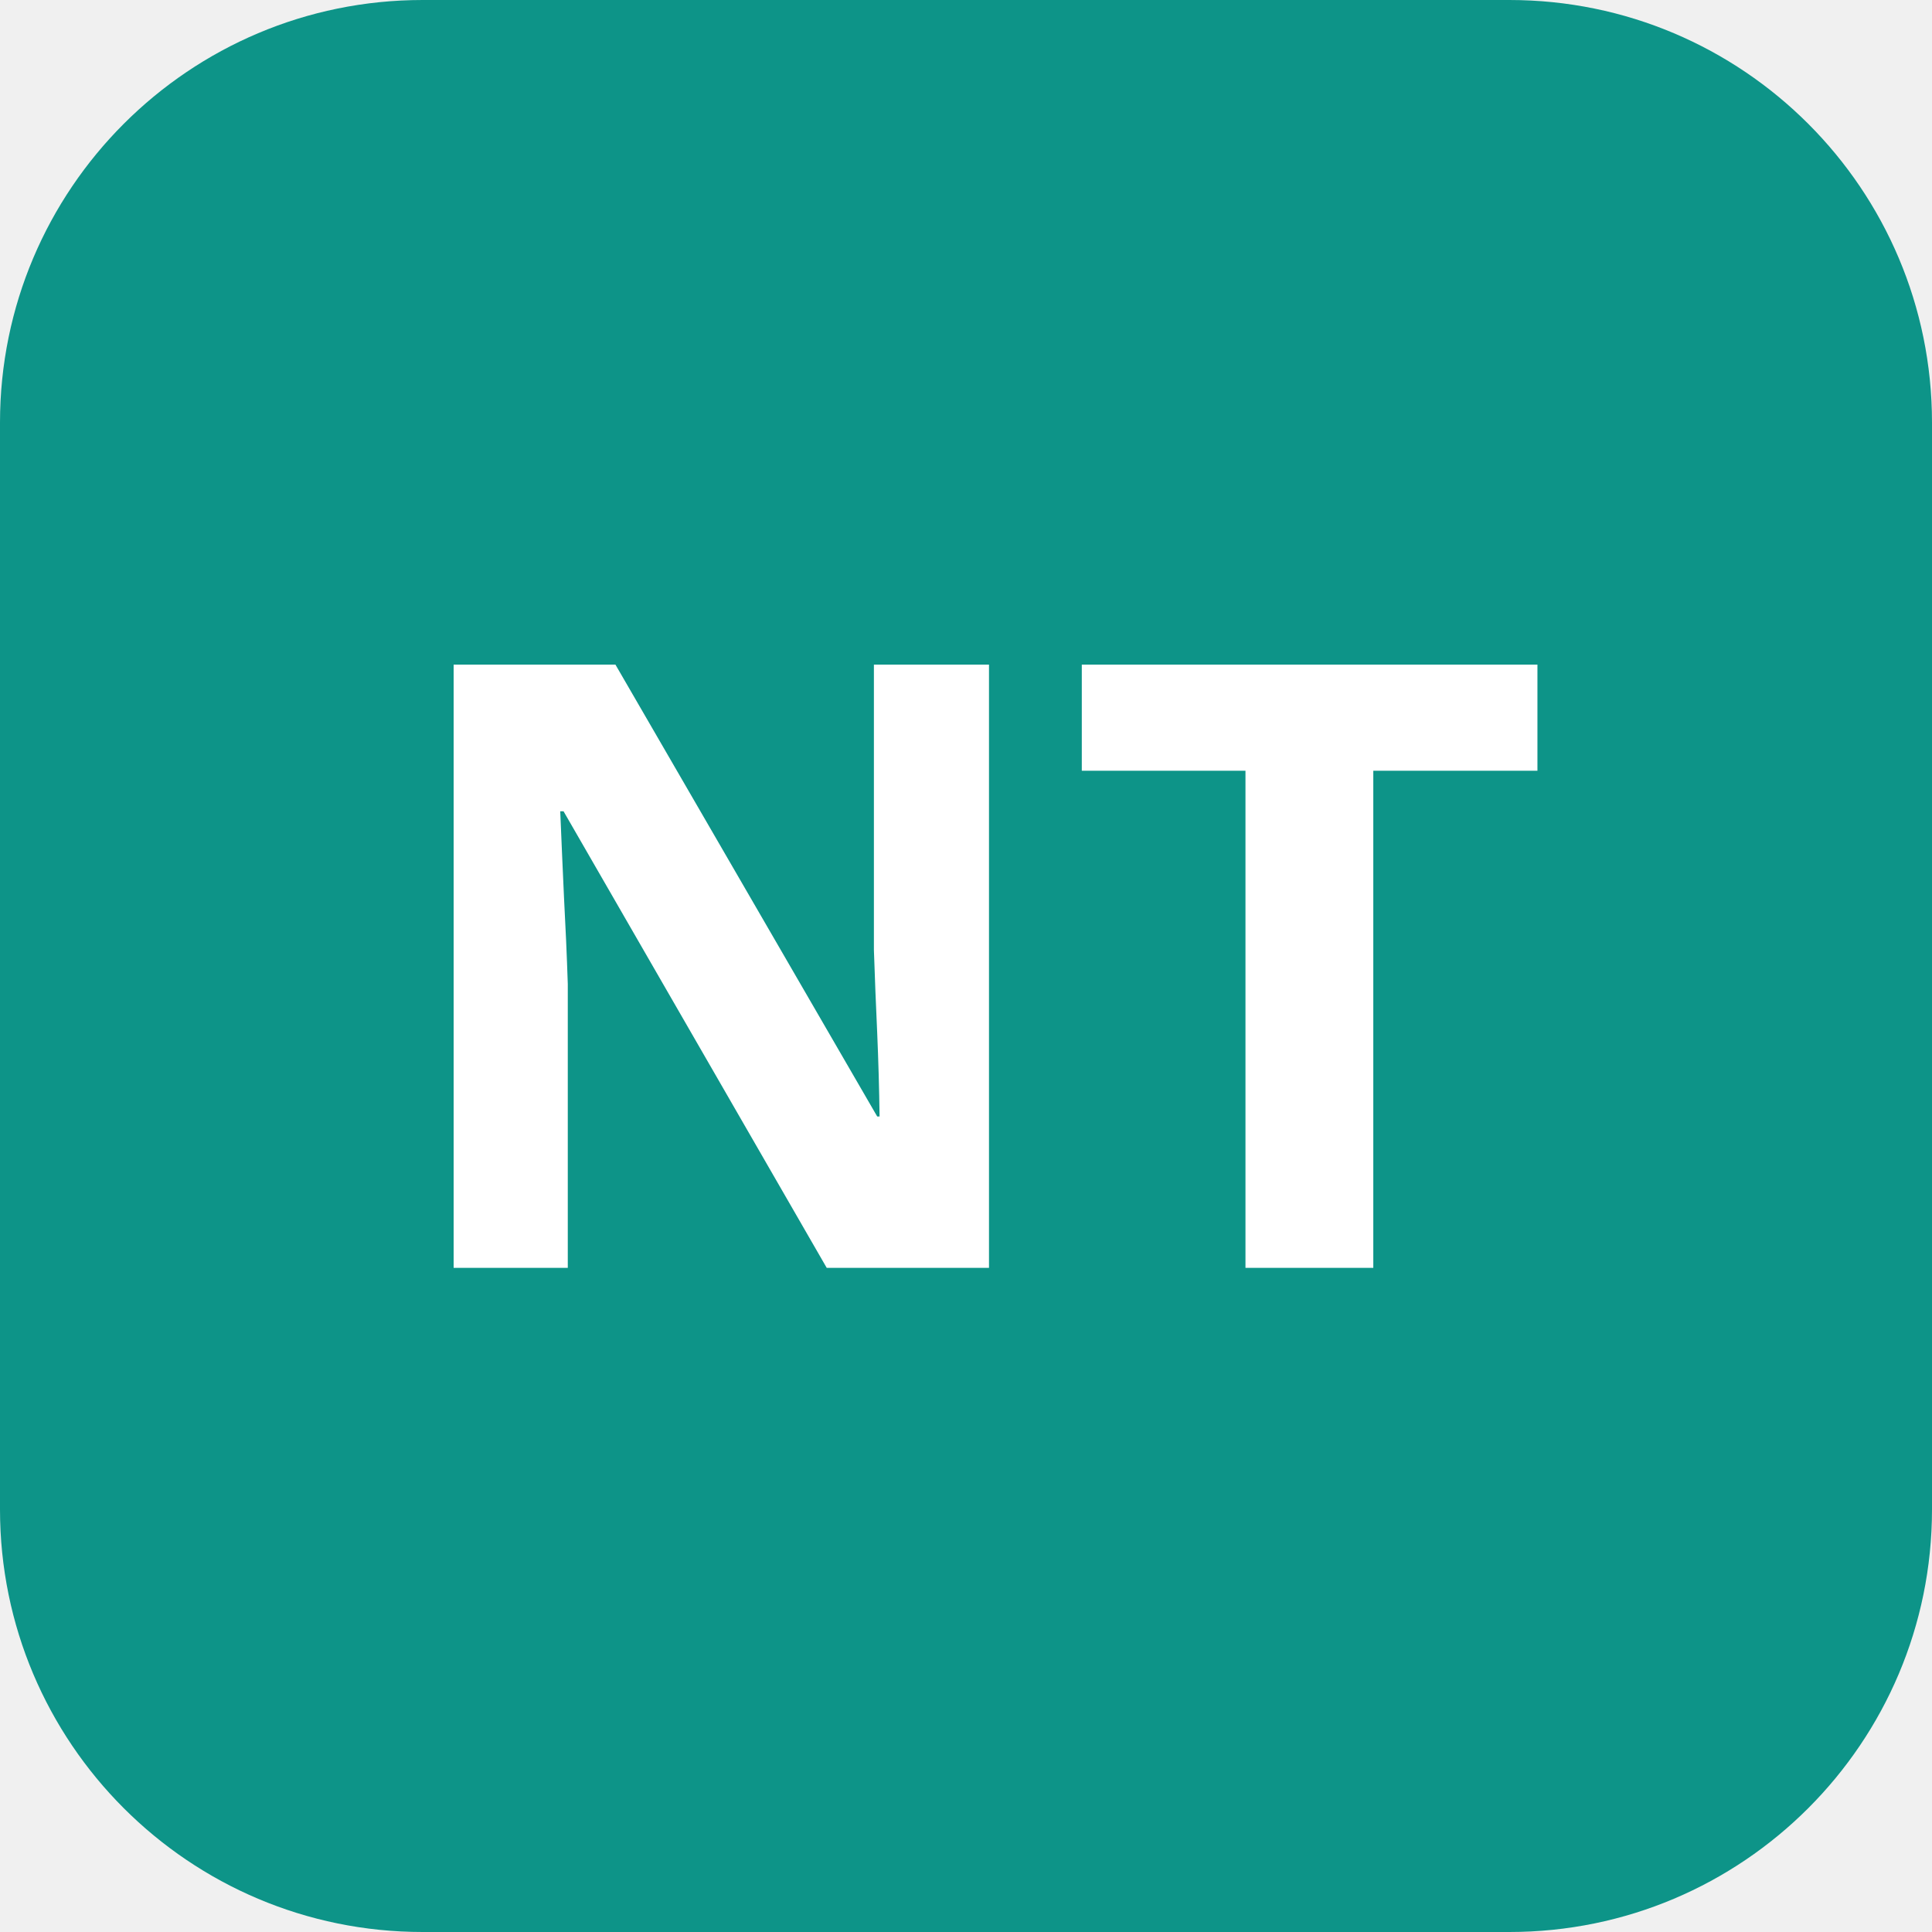
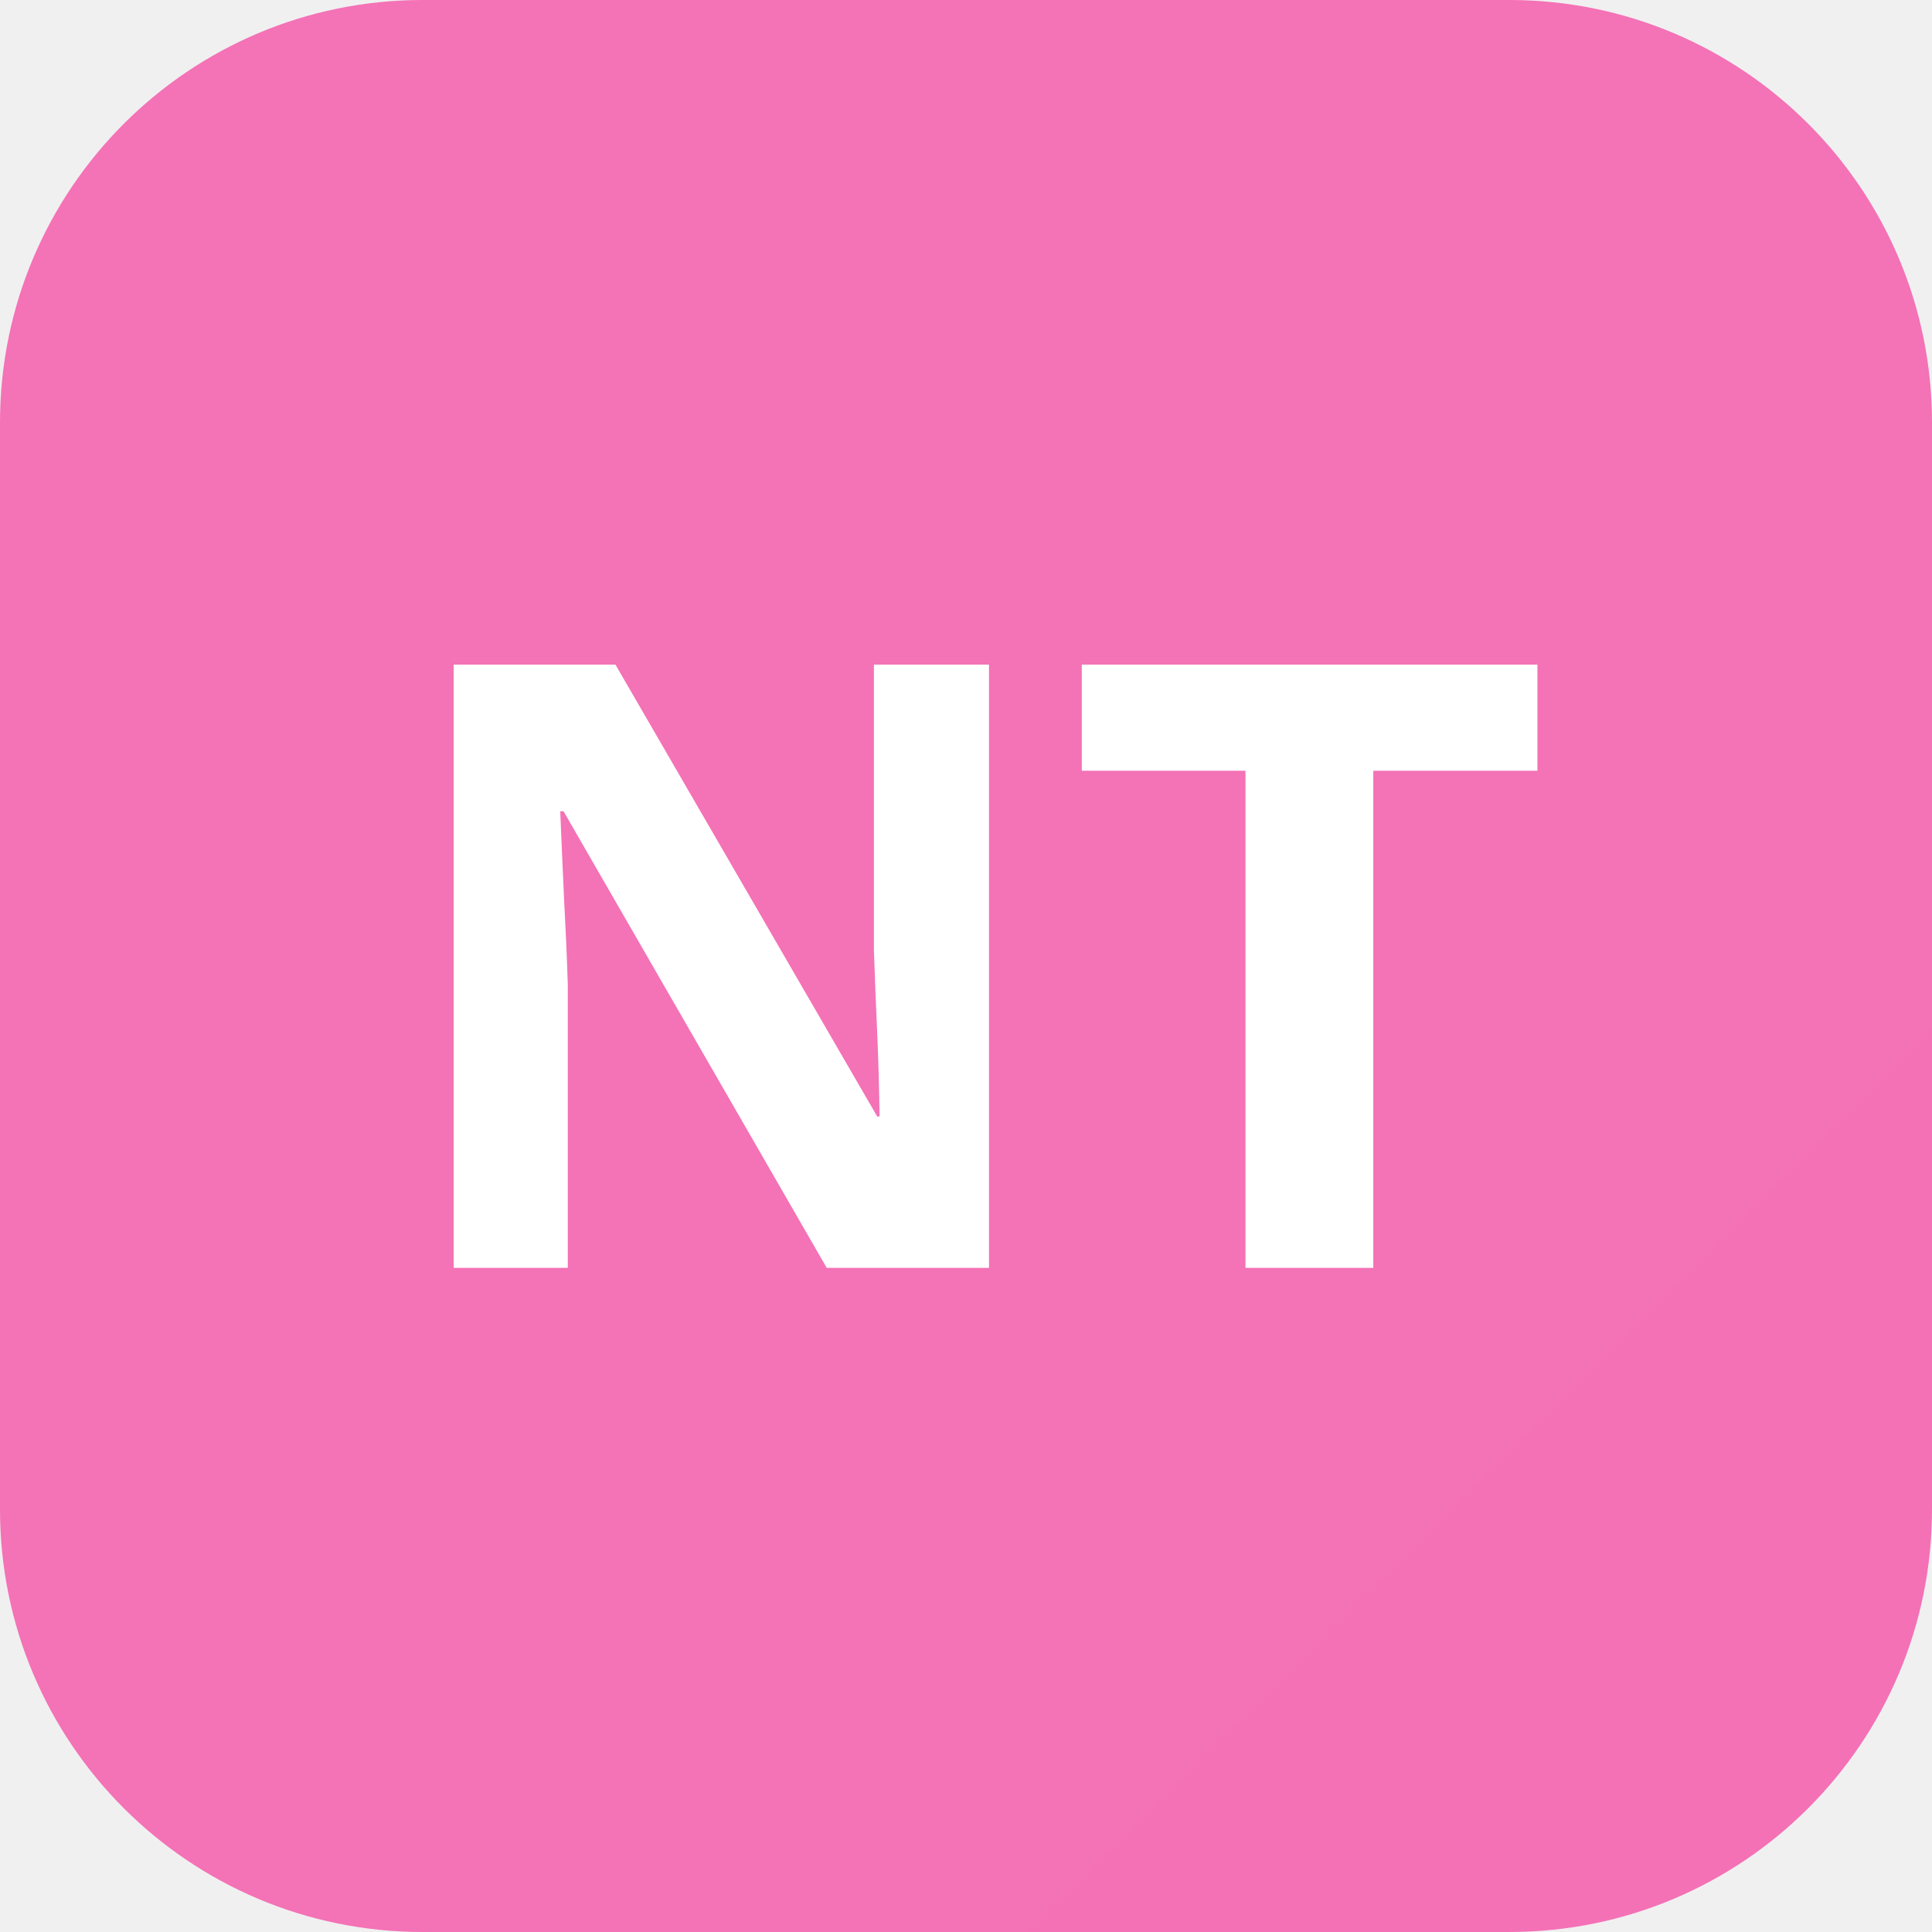
<svg xmlns="http://www.w3.org/2000/svg" viewBox="0 0 64 64" fill="none">
  <rect width="64" height="64" rx="14" fill="url(#g)" />
  <defs>
    <linearGradient id="g" x1="0" y1="0" x2="64" y2="64">
-       <stop stop-color="#0d9488" />
-       <stop offset="1" stop-color="#0f766e" />
+       <stop stop-color="#f472b6" />
+       <stop offset="1" stop-color="#ec4899" />
    </linearGradient>
  </defs>
  <text x="32" y="42" font-family="system-ui, sans-serif" font-size="28" font-weight="bold" text-anchor="middle" fill="white">NT</text>
</svg>
